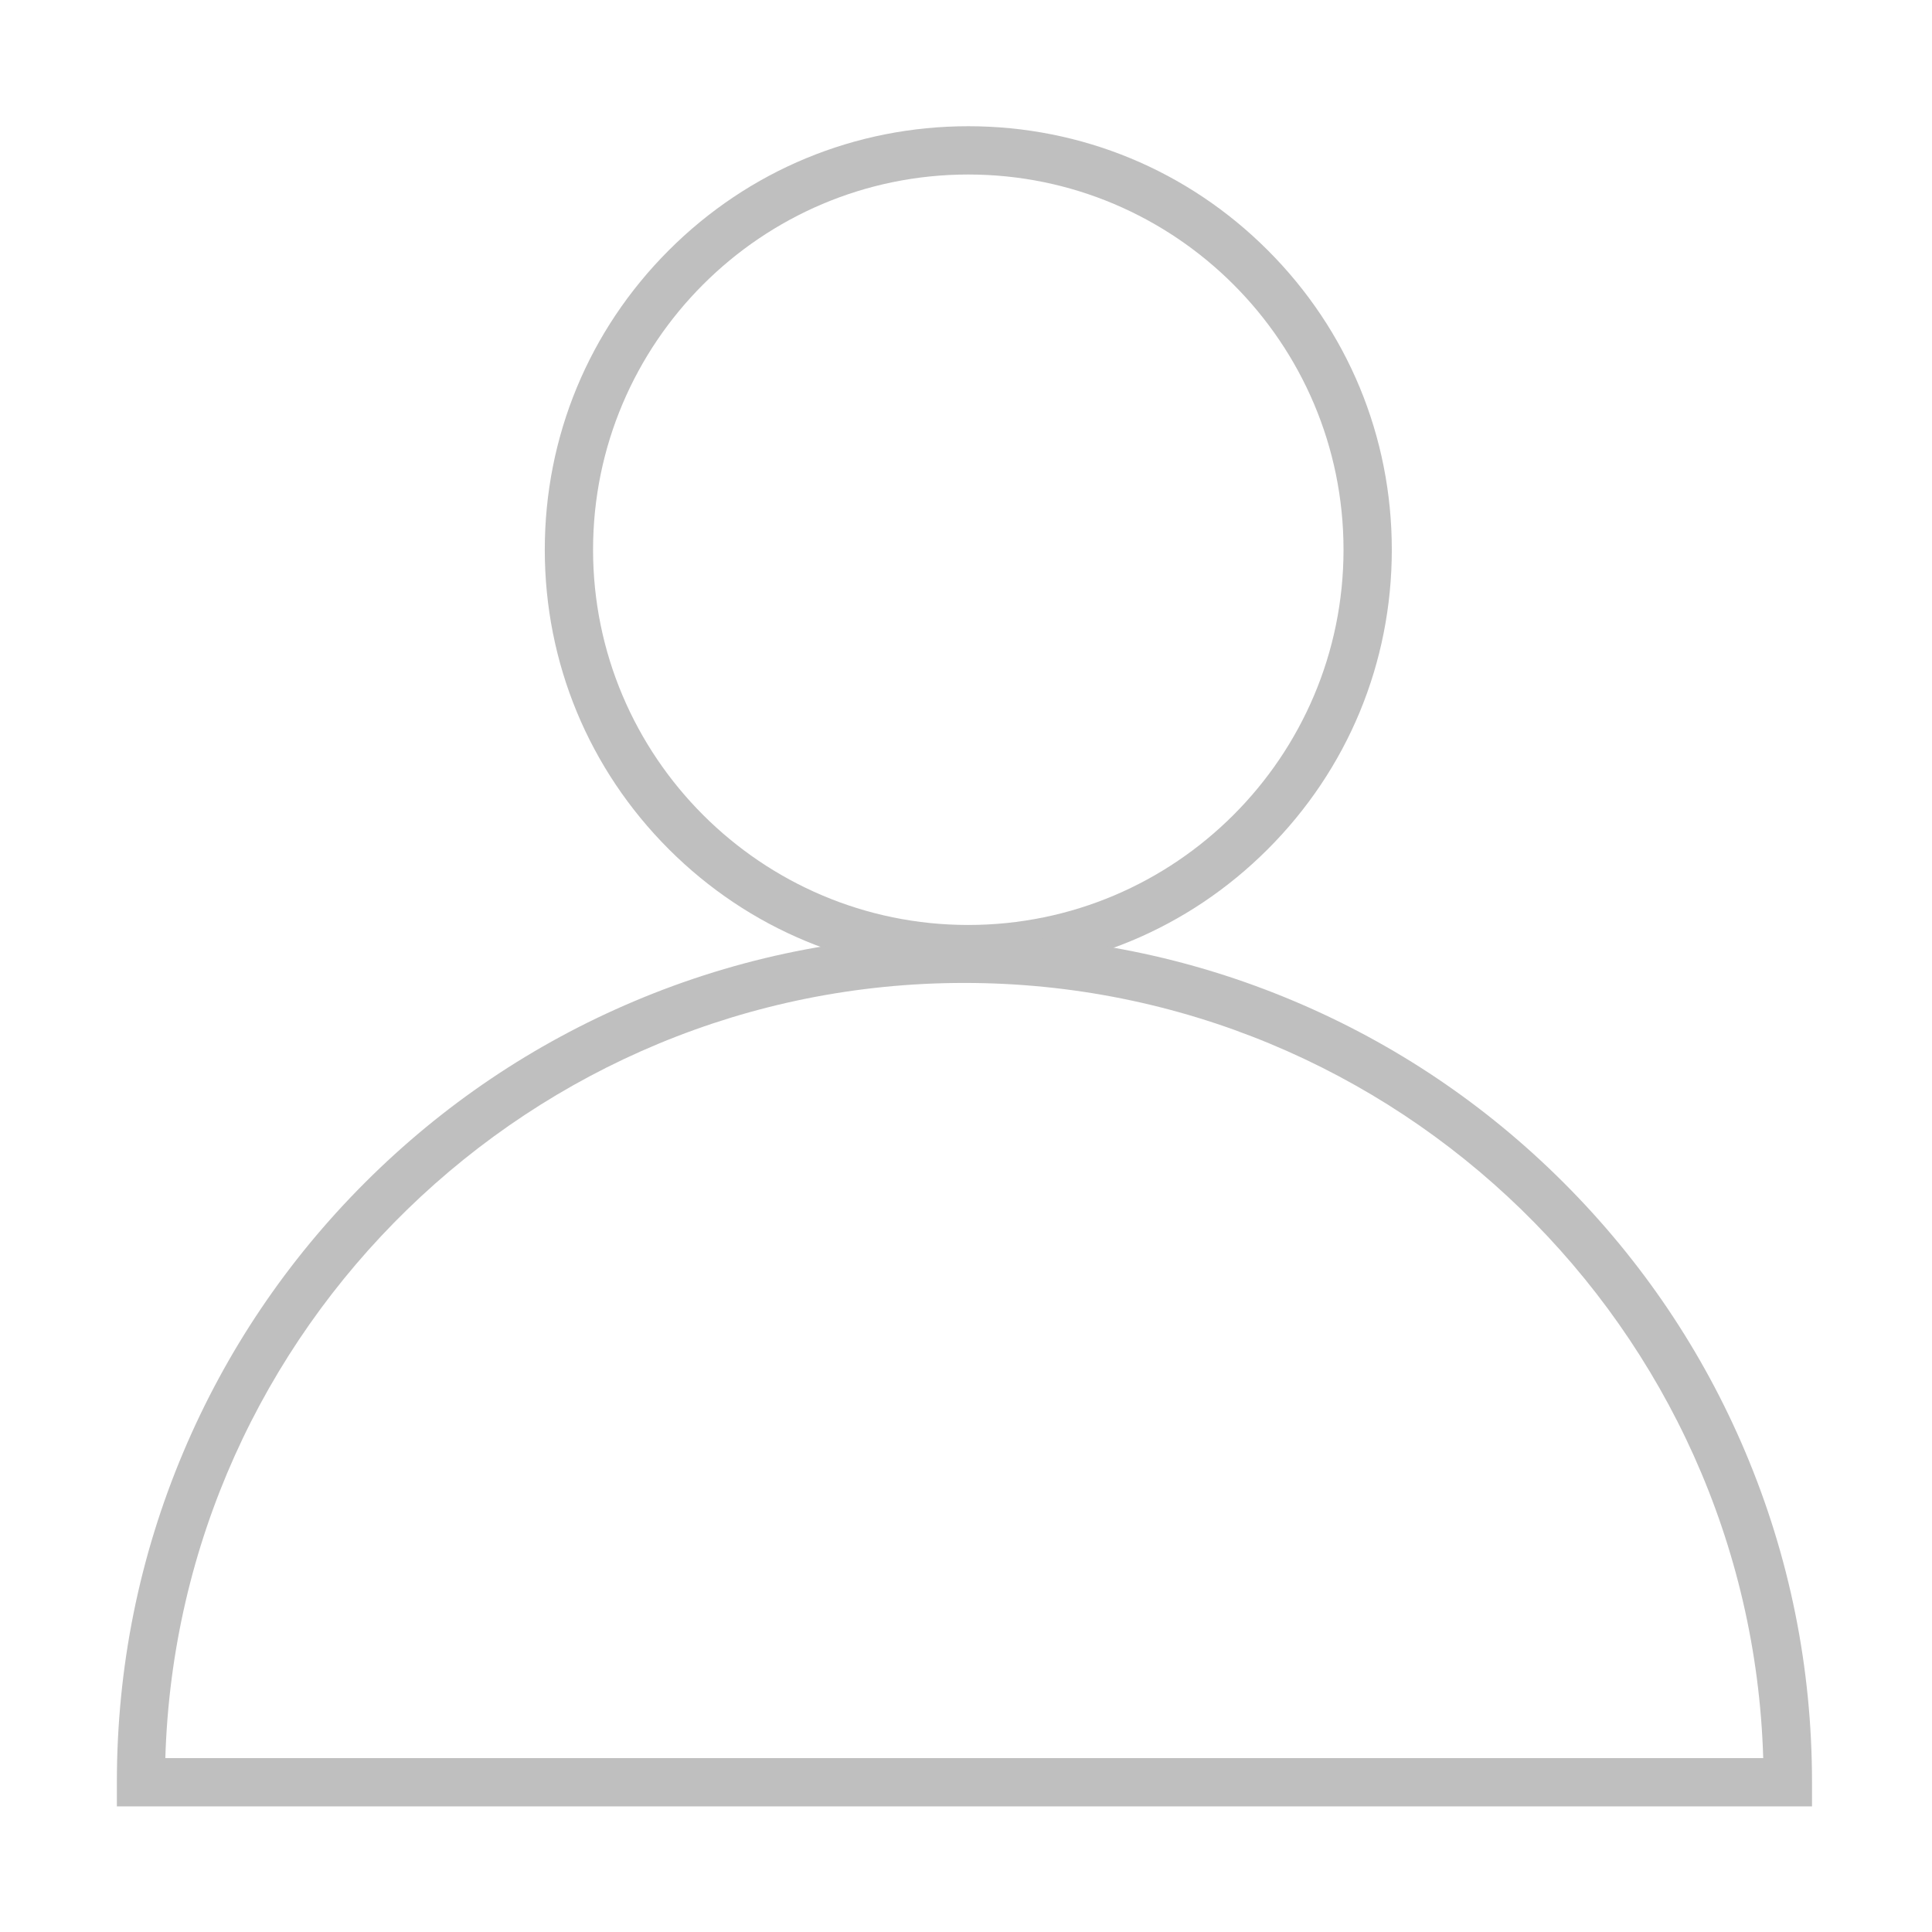
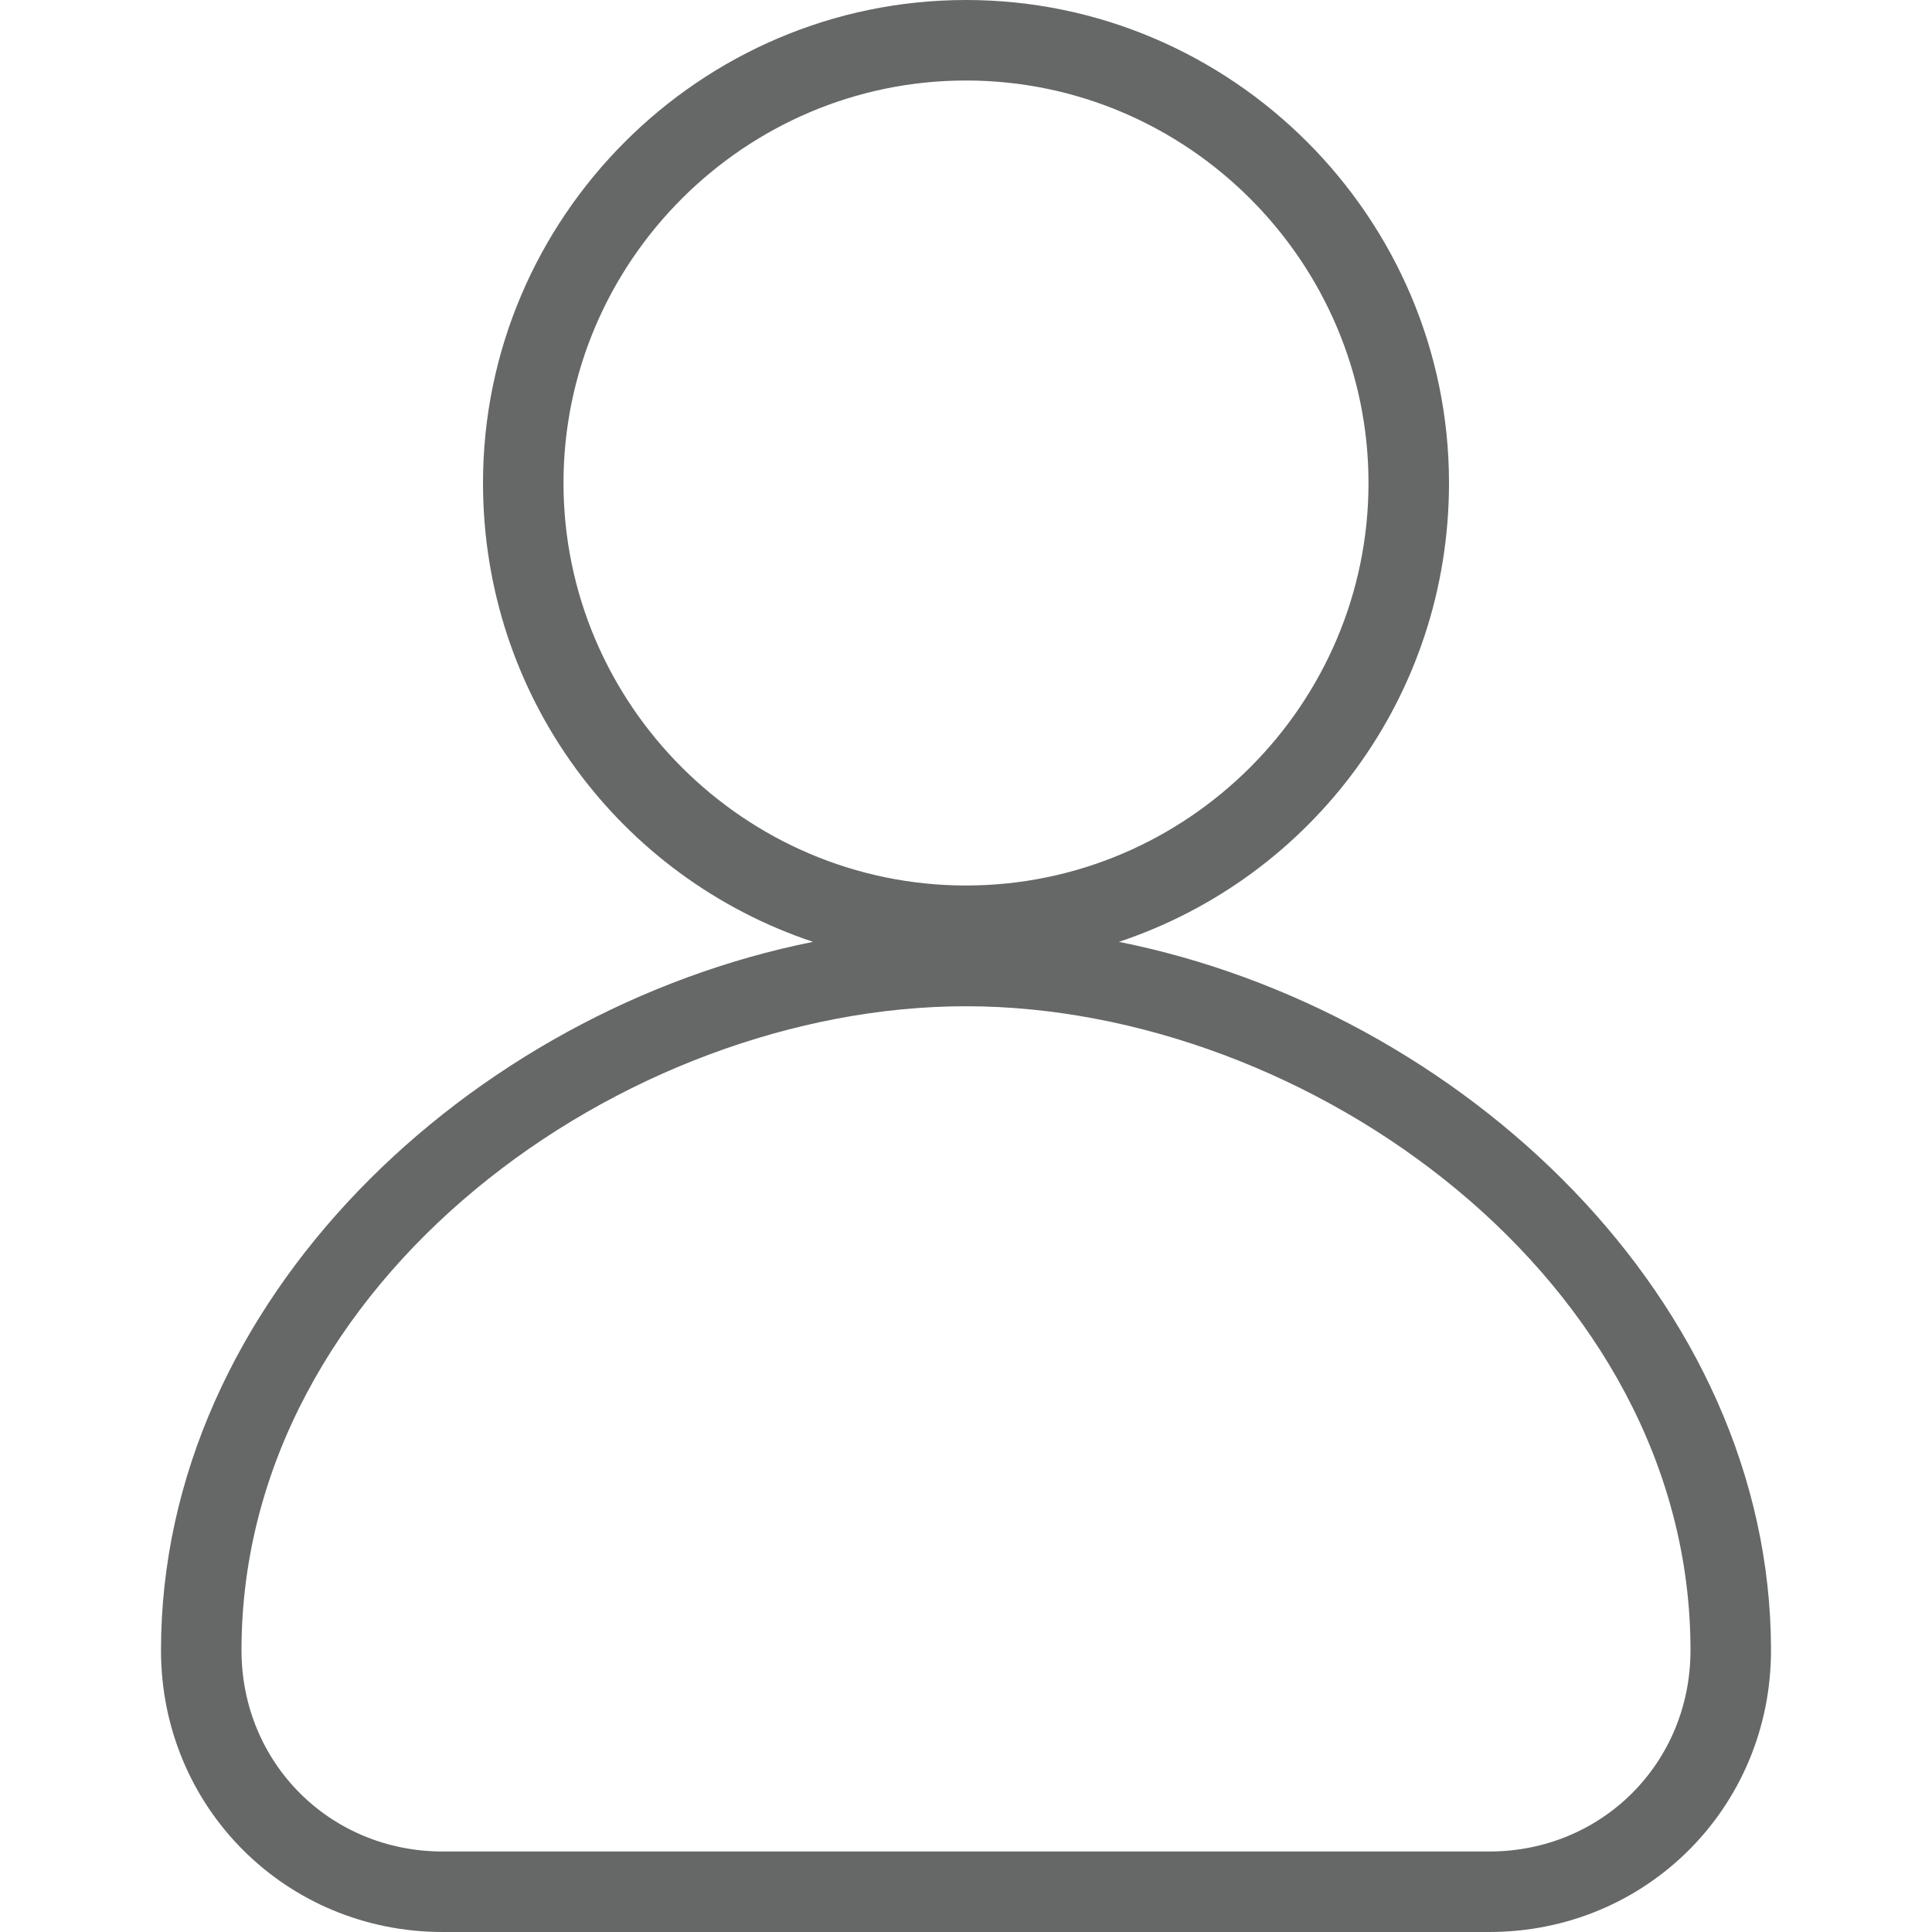
- <svg xmlns="http://www.w3.org/2000/svg" t="1526116669971" class="icon" style="" viewBox="0 0 1024 1024" version="1.1" p-id="12556" width="200" height="200">
+ <svg xmlns="http://www.w3.org/2000/svg" t="1526180889231" class="icon" style="" viewBox="0 0 1024 1024" version="1.1" p-id="4302" width="32" height="32">
  <defs>
    <style type="text/css" />
  </defs>
-   <path d="M513.209 515.841c-59.964 0-116.334-23.348-158.726-65.744-42.391-42.395-65.738-98.766-65.738-158.73 0-59.96 23.346-116.327 65.738-158.721 42.394-42.396 98.763-65.743 158.726-65.743 59.968 0 116.341 23.348 158.736 65.743 42.394 42.394 65.74 98.762 65.74 158.722 0 59.965-23.347 116.337-65.74 158.731C629.551 492.494 573.177 515.841 513.209 515.841zM513.209 92.492c-109.66 0-198.874 89.215-198.874 198.875 0 109.666 89.215 198.885 198.874 198.885 109.667 0 198.886-89.22 198.886-198.885C712.095 181.706 622.875 92.492 513.209 92.492z" p-id="12557" fill="#bfbfbf" />
-   <path d="M960.405 957.423l-898.463 0 0-12.791c0-60.747 11.836-119.645 35.264-175.058 22.622-53.509 54.991-101.545 96.251-142.774 41.241-41.213 89.273-73.568 142.781-96.163 55.375-23.384 114.201-35.241 174.852-35.241 60.652 0 119.48 11.857 174.856 35.241 53.508 22.596 101.548 54.949 142.79 96.163 41.259 41.229 73.694 89.265 96.317 142.774 23.429 55.413 35.351 114.311 35.351 175.058L960.405 957.423zM87.63 931.84l846.912 0C927.759 704.129 740.409 520.978 511.086 520.978 281.764 520.978 94.414 704.129 87.63 931.84z" p-id="12558" fill="#bfbfbf" />
+   <path d="M593.067 499.2C695.467 465.067 768 369.067 768 256c0-140.8-115.2-256-256-256S256 115.2 256 256c0 113.067 72.533 209.067 174.933 243.2C249.6 535.467 85.333 689.067 85.333 874.667c0 83.2 66.133 149.333 149.333 149.333h554.667c83.2 0 149.333-66.133 149.333-149.333 0-185.6-164.267-339.2-345.6-375.467zM298.667 256c0-117.333 96-213.333 213.333-213.333s213.333 96 213.333 213.333-96 213.333-213.333 213.333-213.333-96-213.333-213.333z m490.667 725.333H234.667c-59.733 0-106.667-46.933-106.667-106.667 0-196.267 202.667-341.333 384-341.333s384 145.067 384 341.333c0 59.733-46.933 106.667-106.667 106.667z" fill="#666767" p-id="4303" />
</svg>
